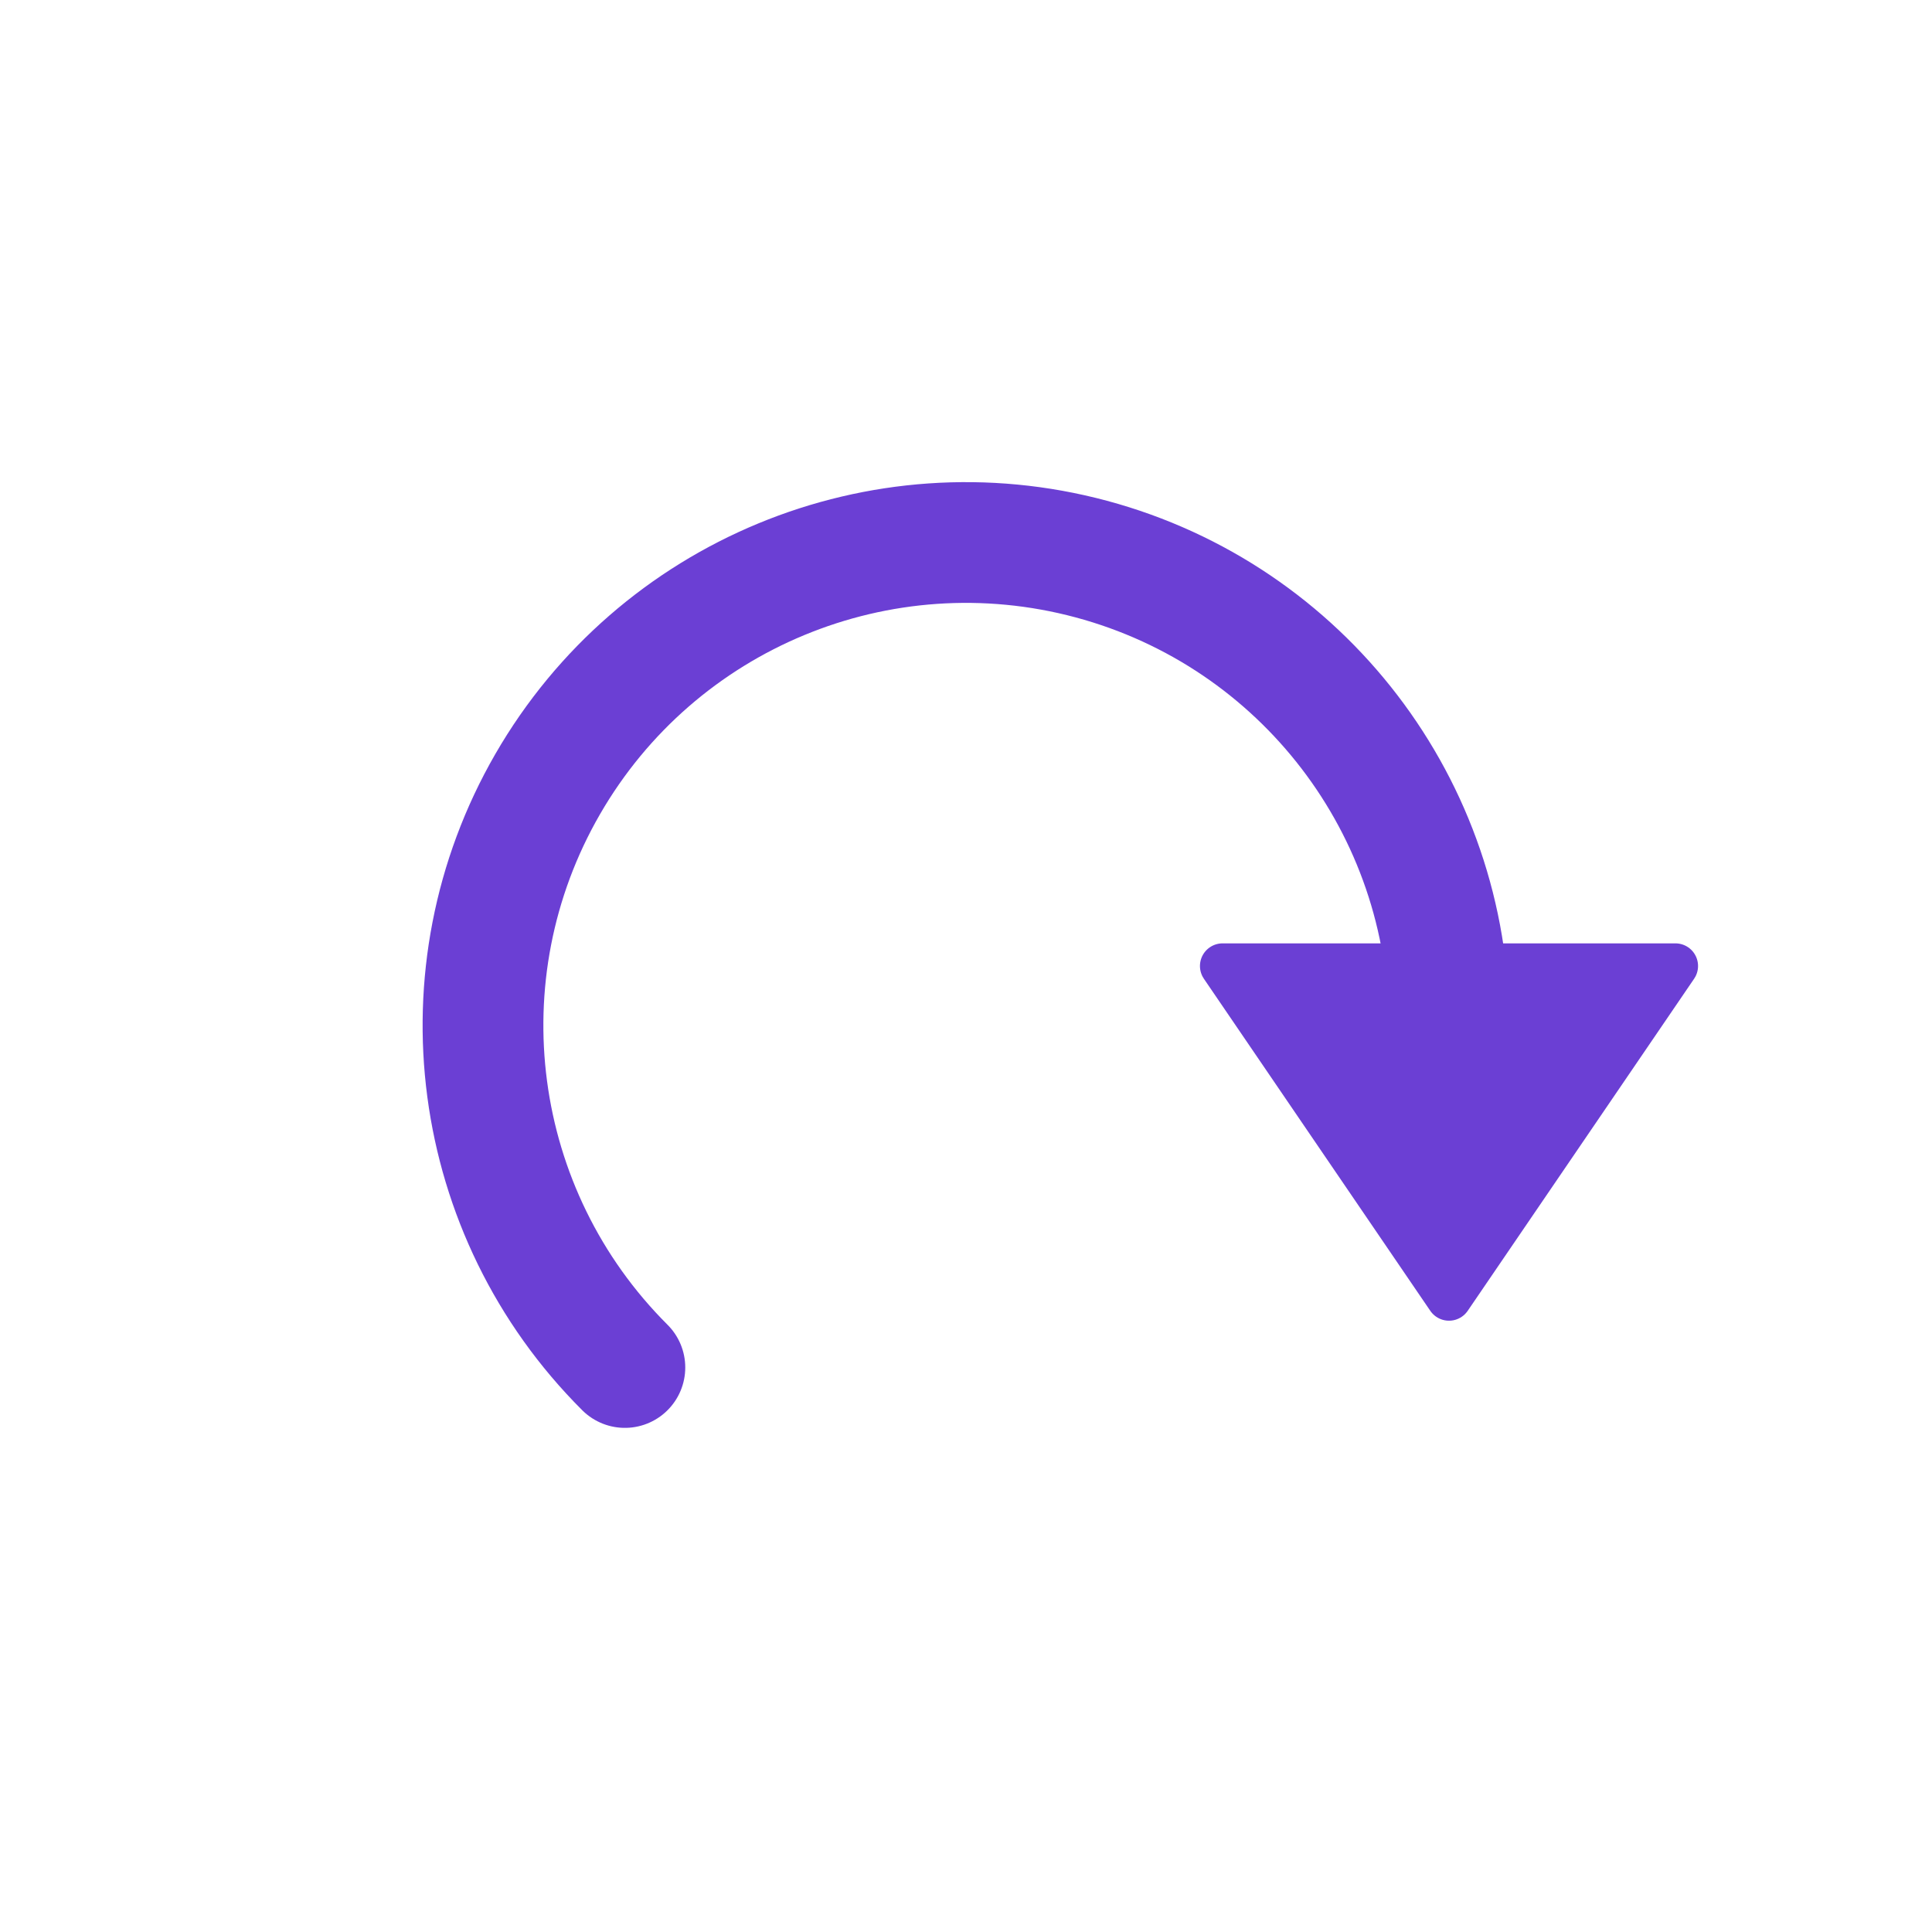
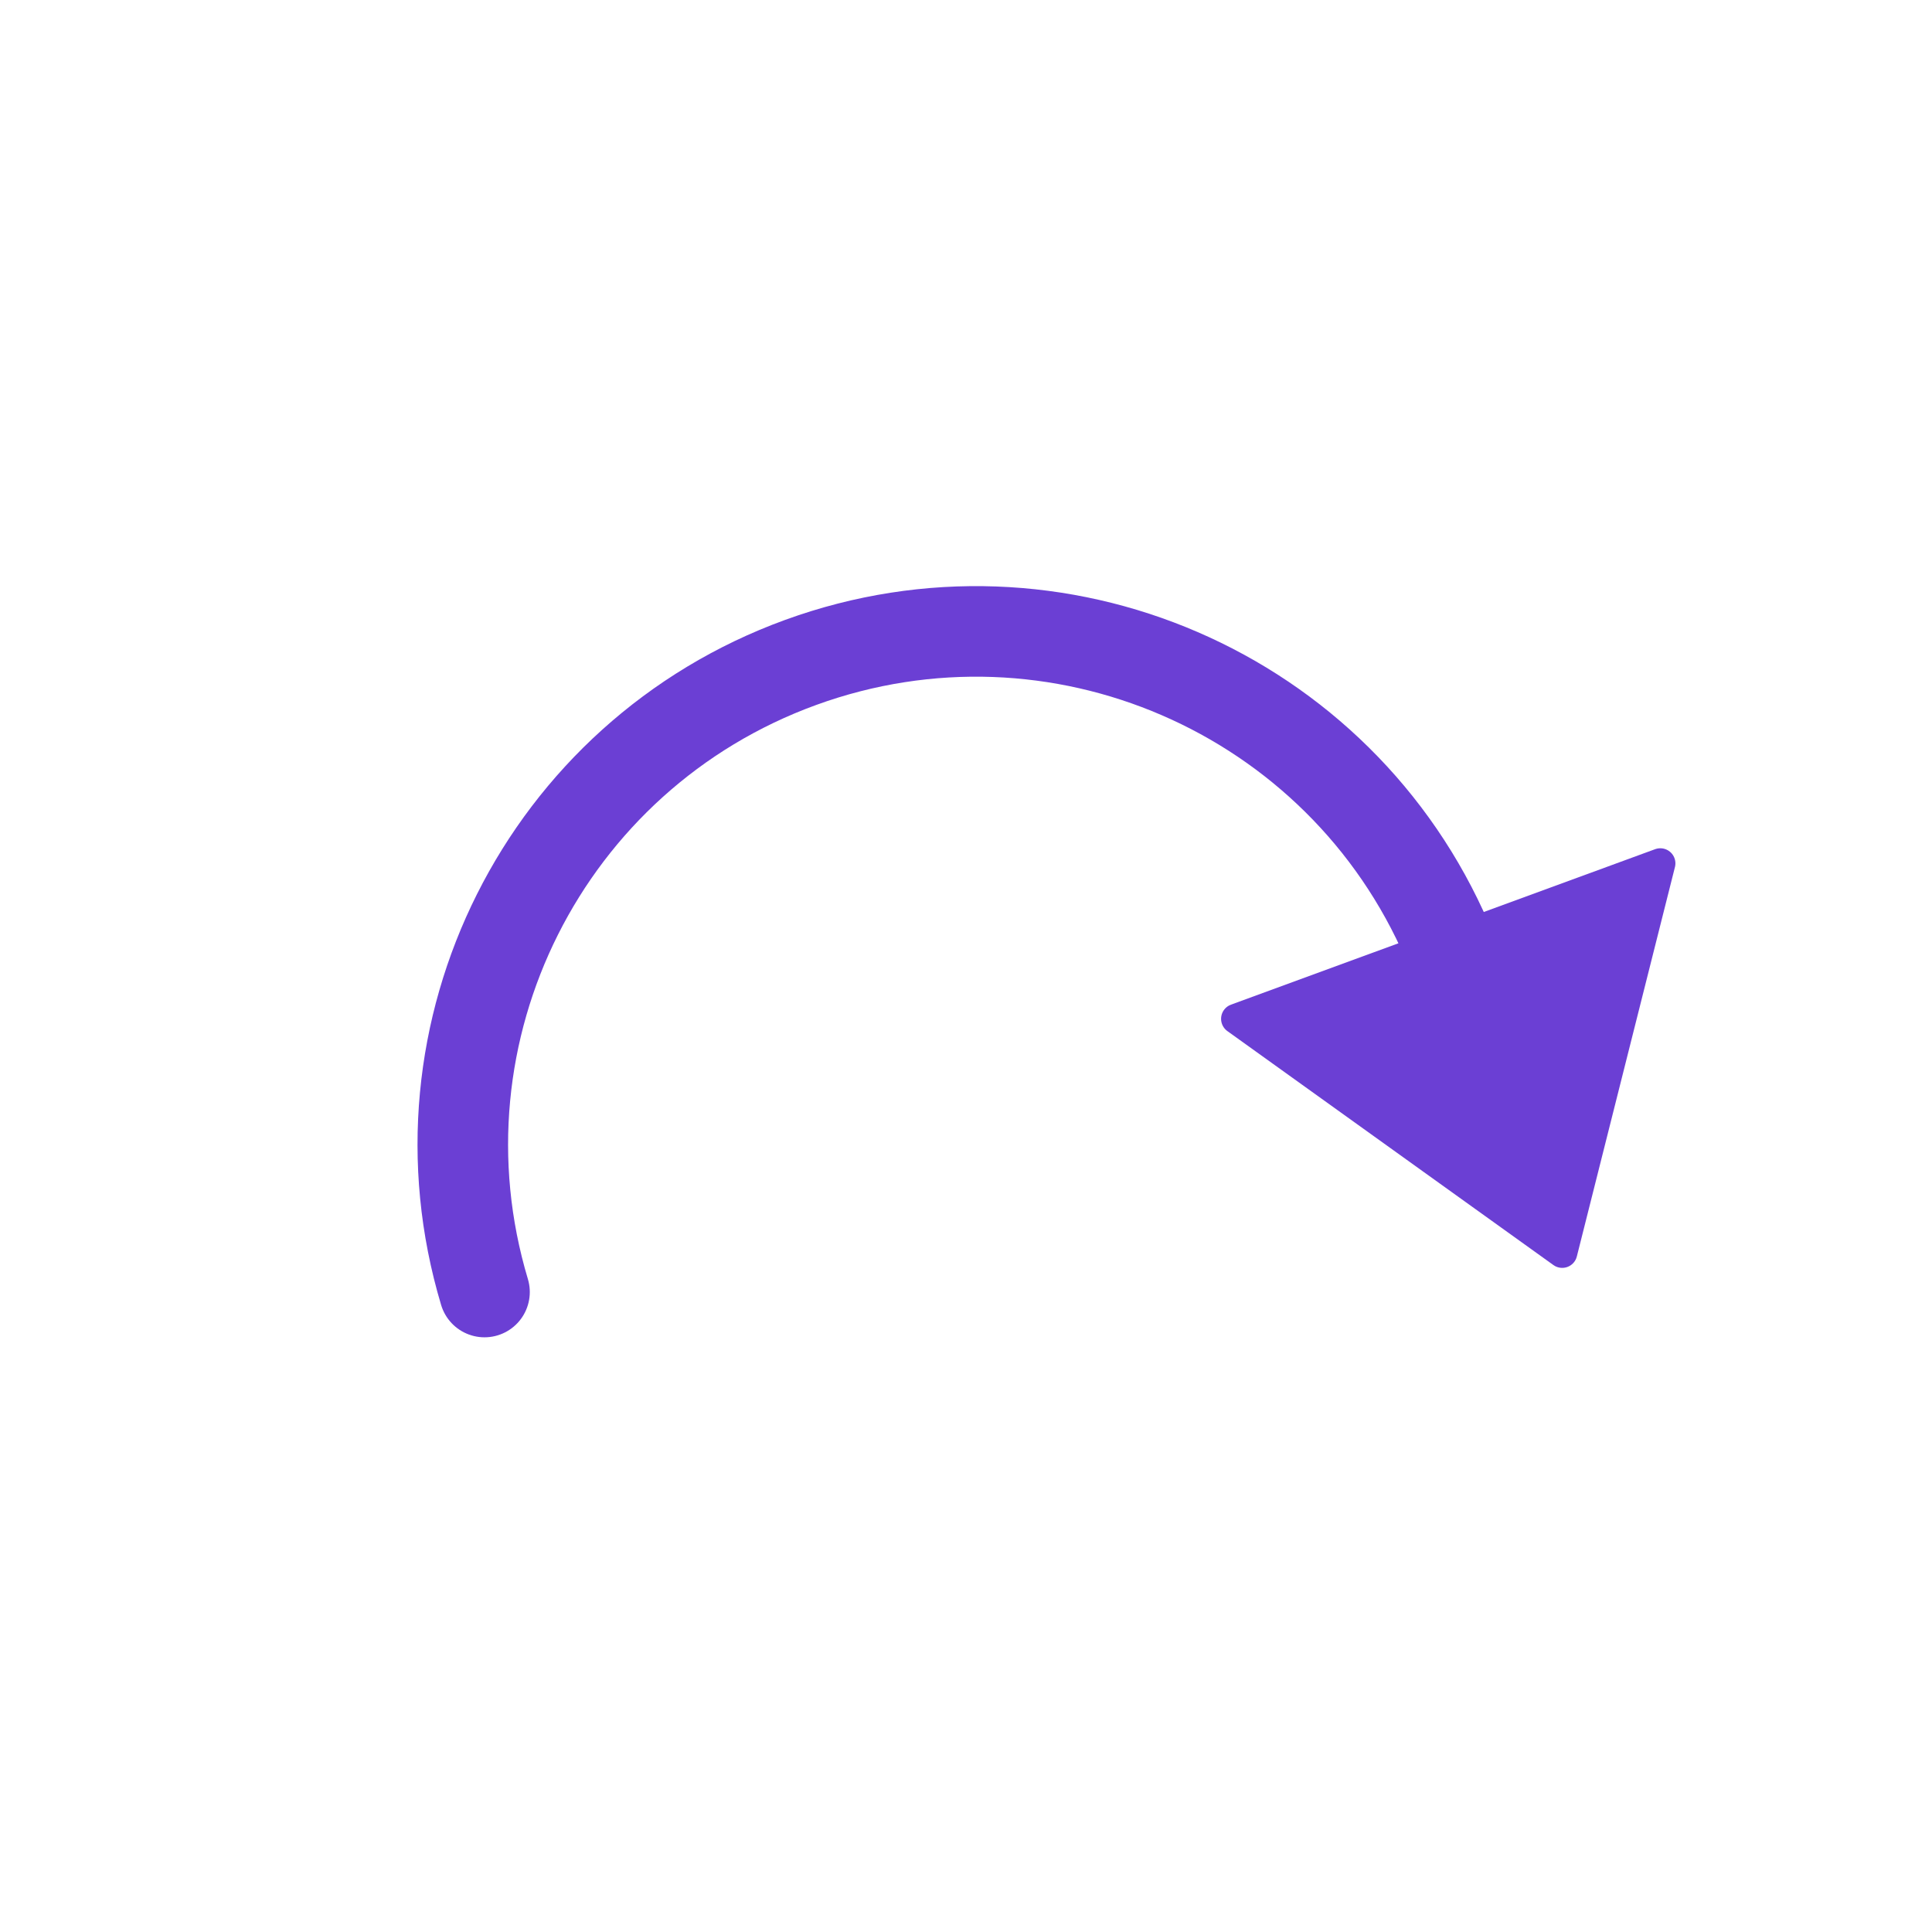
<svg xmlns="http://www.w3.org/2000/svg" width="128" height="128" viewBox="0 0 128 128">
  <defs>
    <linearGradient id="wash" x1="0" y1="0" x2="0.35" y2="1">
      <stop offset="0" stop-color="#F2ECFC" />
      <stop offset="1" stop-color="#E4D8F8" />
    </linearGradient>
  </defs>
  <g fill="none" stroke="#6B3FD4" stroke-width="7.0" stroke-linecap="round" stroke-linejoin="round">
-     <path d="M41.4 90.6 A32 32 0 1 1 96.0 68.0" stroke-width="8" />
-     <path d="M96.0 86.0 L81.0 64.0 L111.0 64.0 Z" fill="#6B3FD4" stroke-width="3" />
+     <path d="M32.1 85.6 A34 34 0 0 1 95.9 62.4" stroke-width="6" />
+     <path d="M103.5 83.0 L81.9 67.5 L110.0 57.2 Z" fill="#6B3FD4" stroke-width="2" />
  </g>
</svg>
